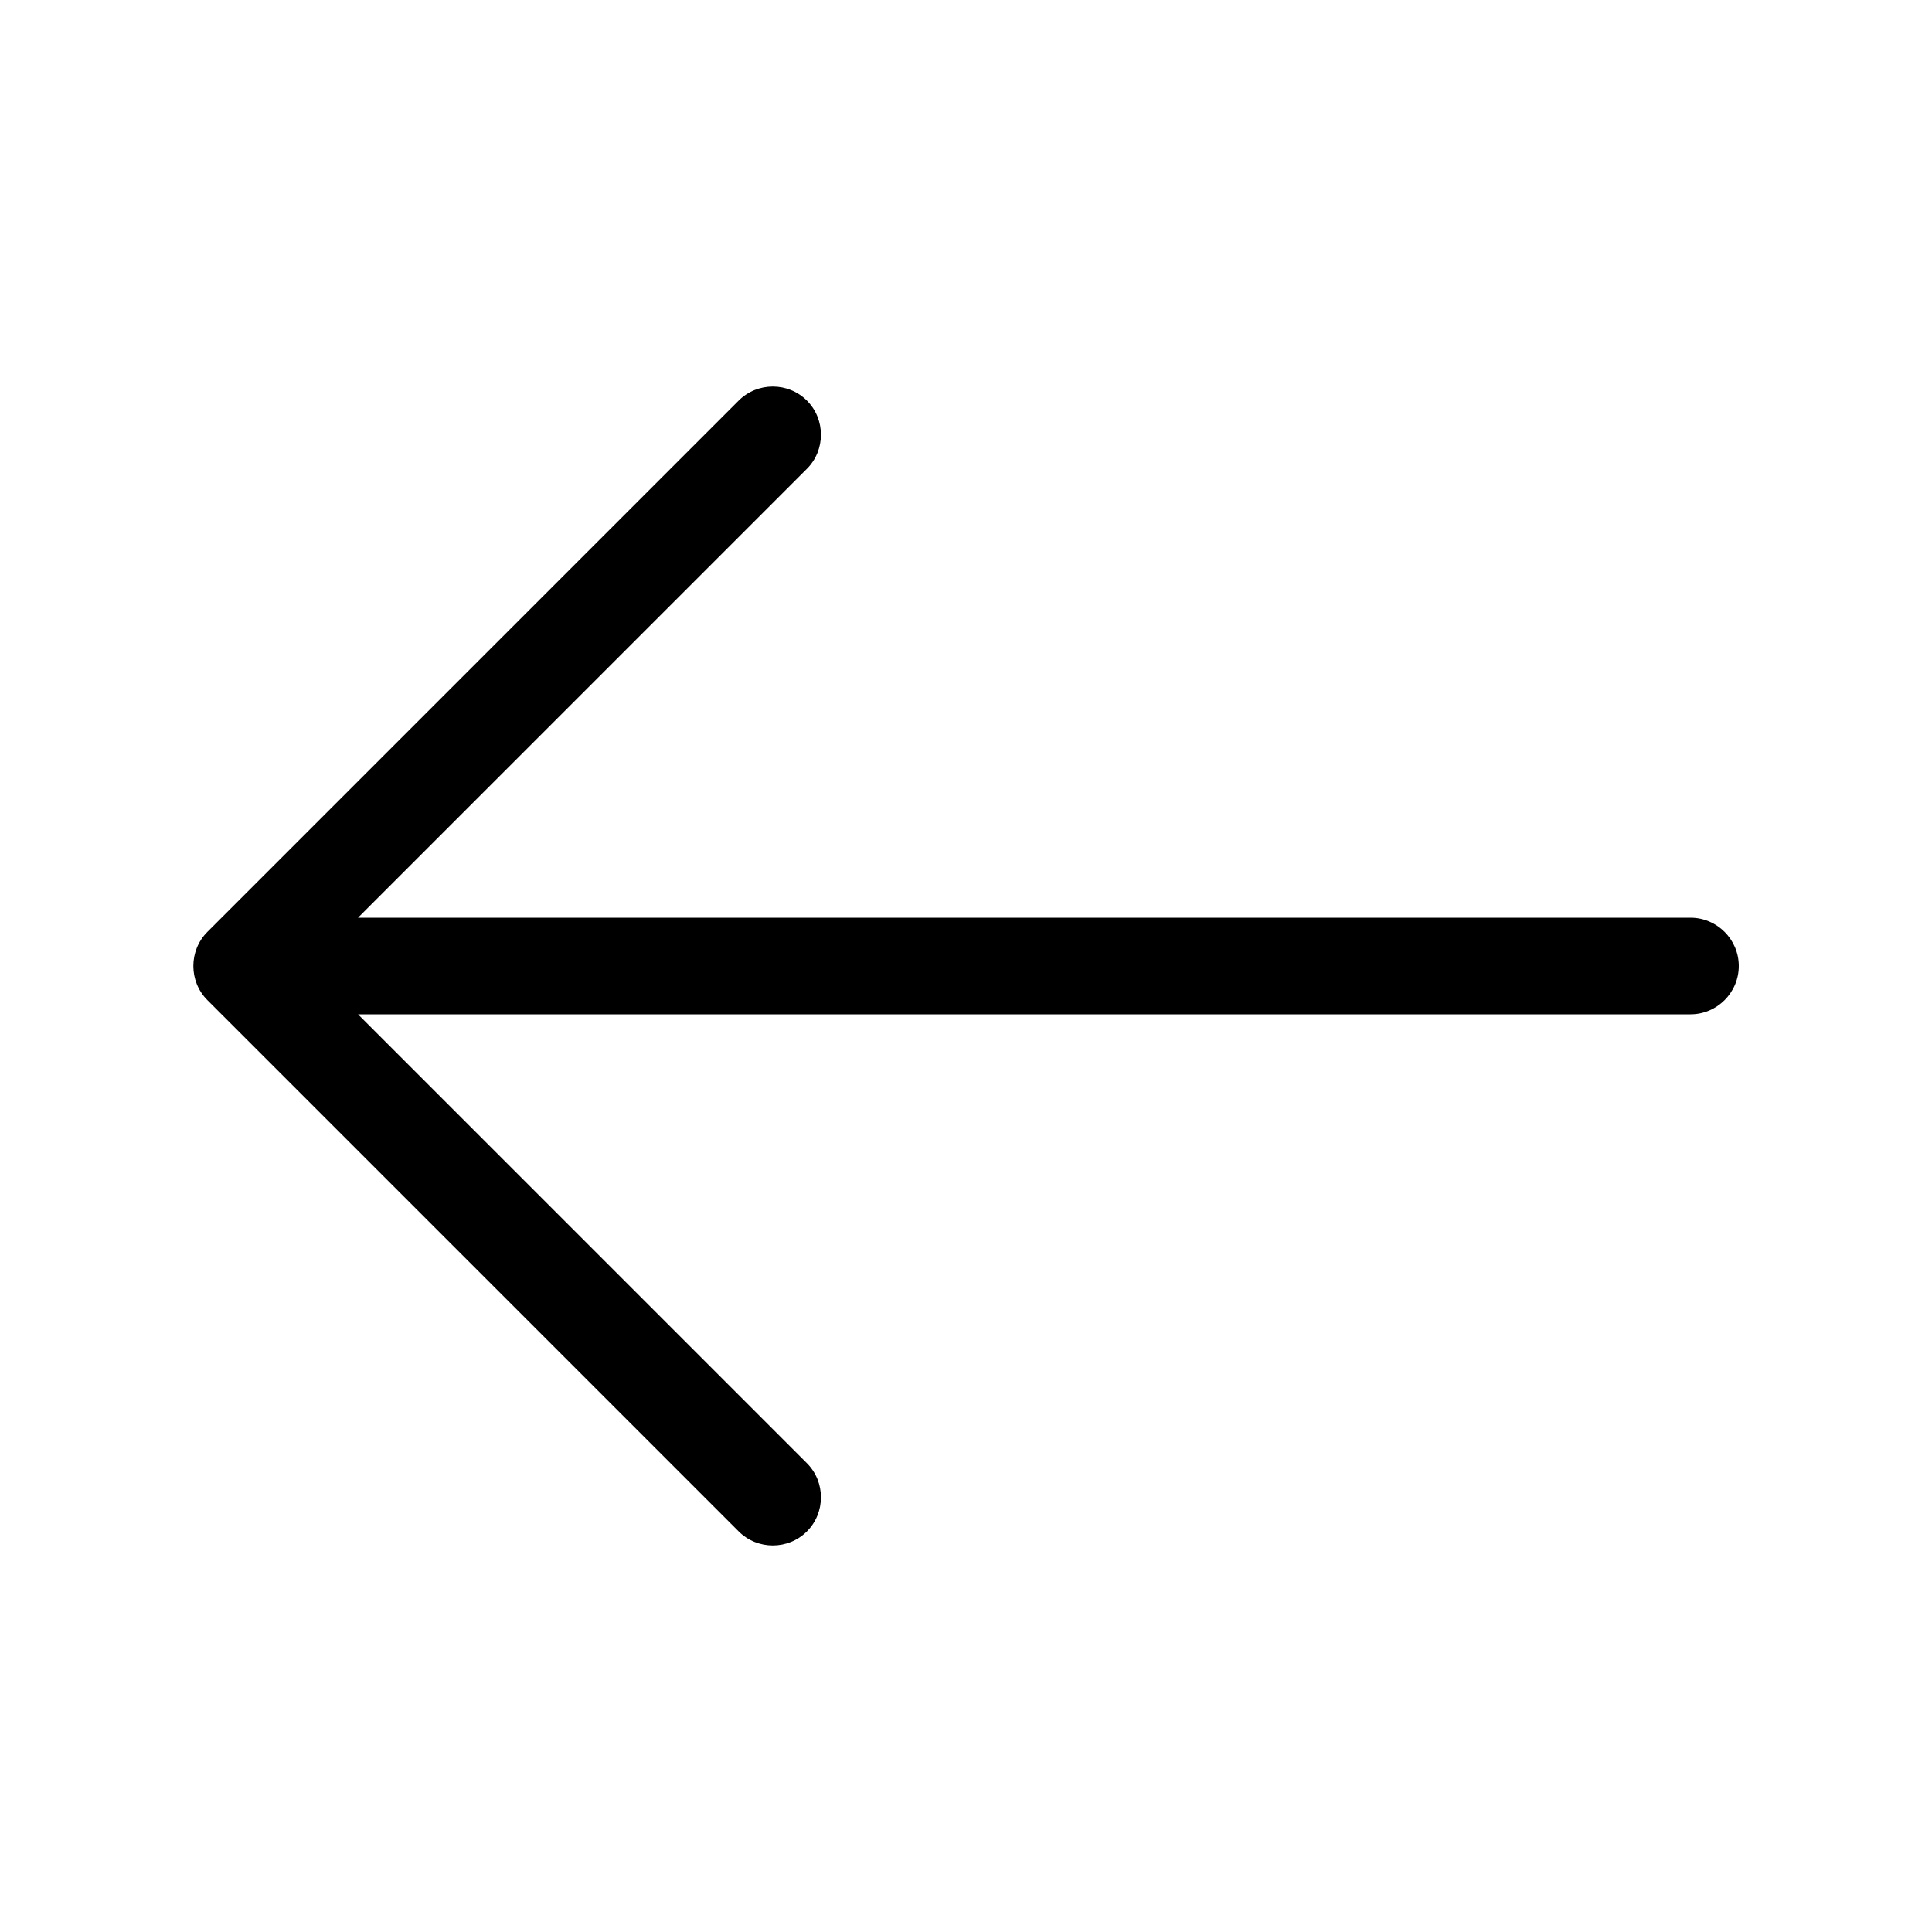
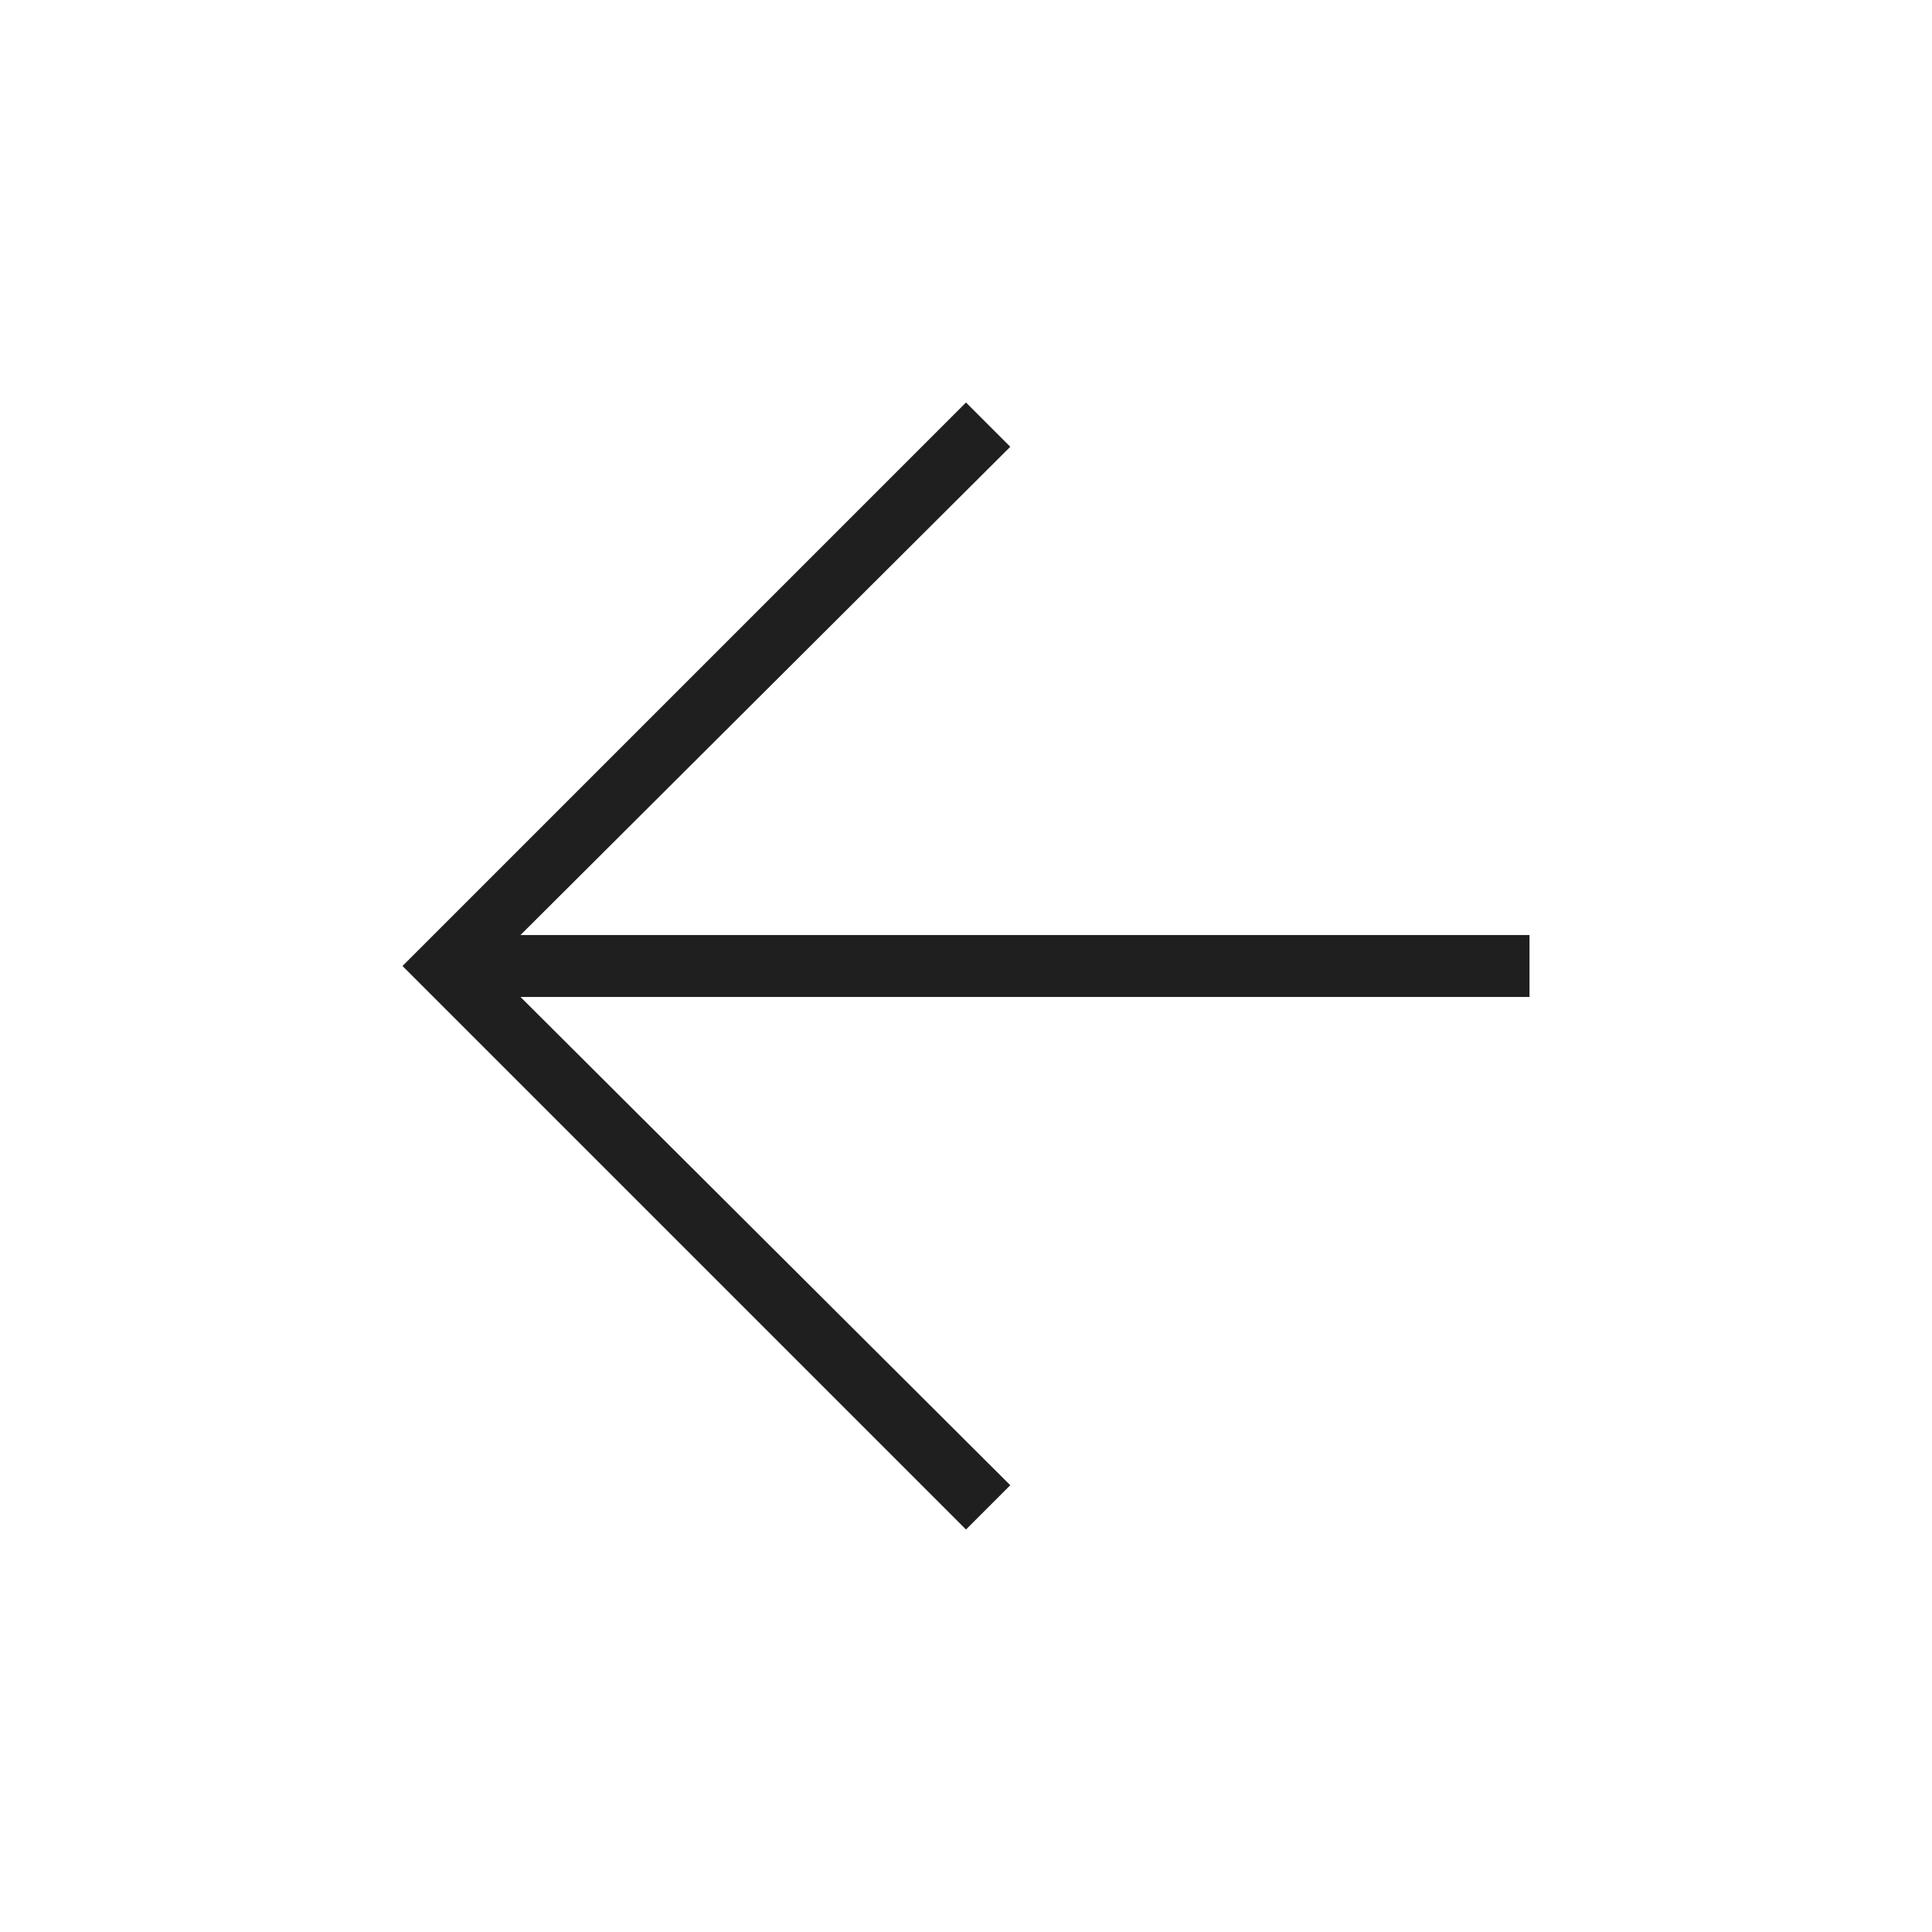
- <svg xmlns="http://www.w3.org/2000/svg" viewBox="0 0 640 640">
-   <path d="M68.7 308.7C62.5 314.9 62.5 325.1 68.7 331.3L244.7 507.3C250.9 513.5 261.1 513.5 267.3 507.3C273.5 501.1 273.5 490.9 267.3 484.7L118.6 336L560 336C568.8 336 576 328.8 576 320C576 311.2 568.8 304 560 304L118.6 304L267.3 155.3C273.5 149.1 273.5 138.9 267.3 132.7C261.1 126.5 250.9 126.5 244.7 132.7L68.7 308.7z" />
+ <svg xmlns="http://www.w3.org/2000/svg" height="48px" viewBox="0 -960 960 960" width="48px" fill="#1f1f1f">
+   <path d="M258.62-464.62 502-222l-22 22-280-280 280-280 22 22-243.38 242.62H760v30.76H258.62Z" />
</svg>
